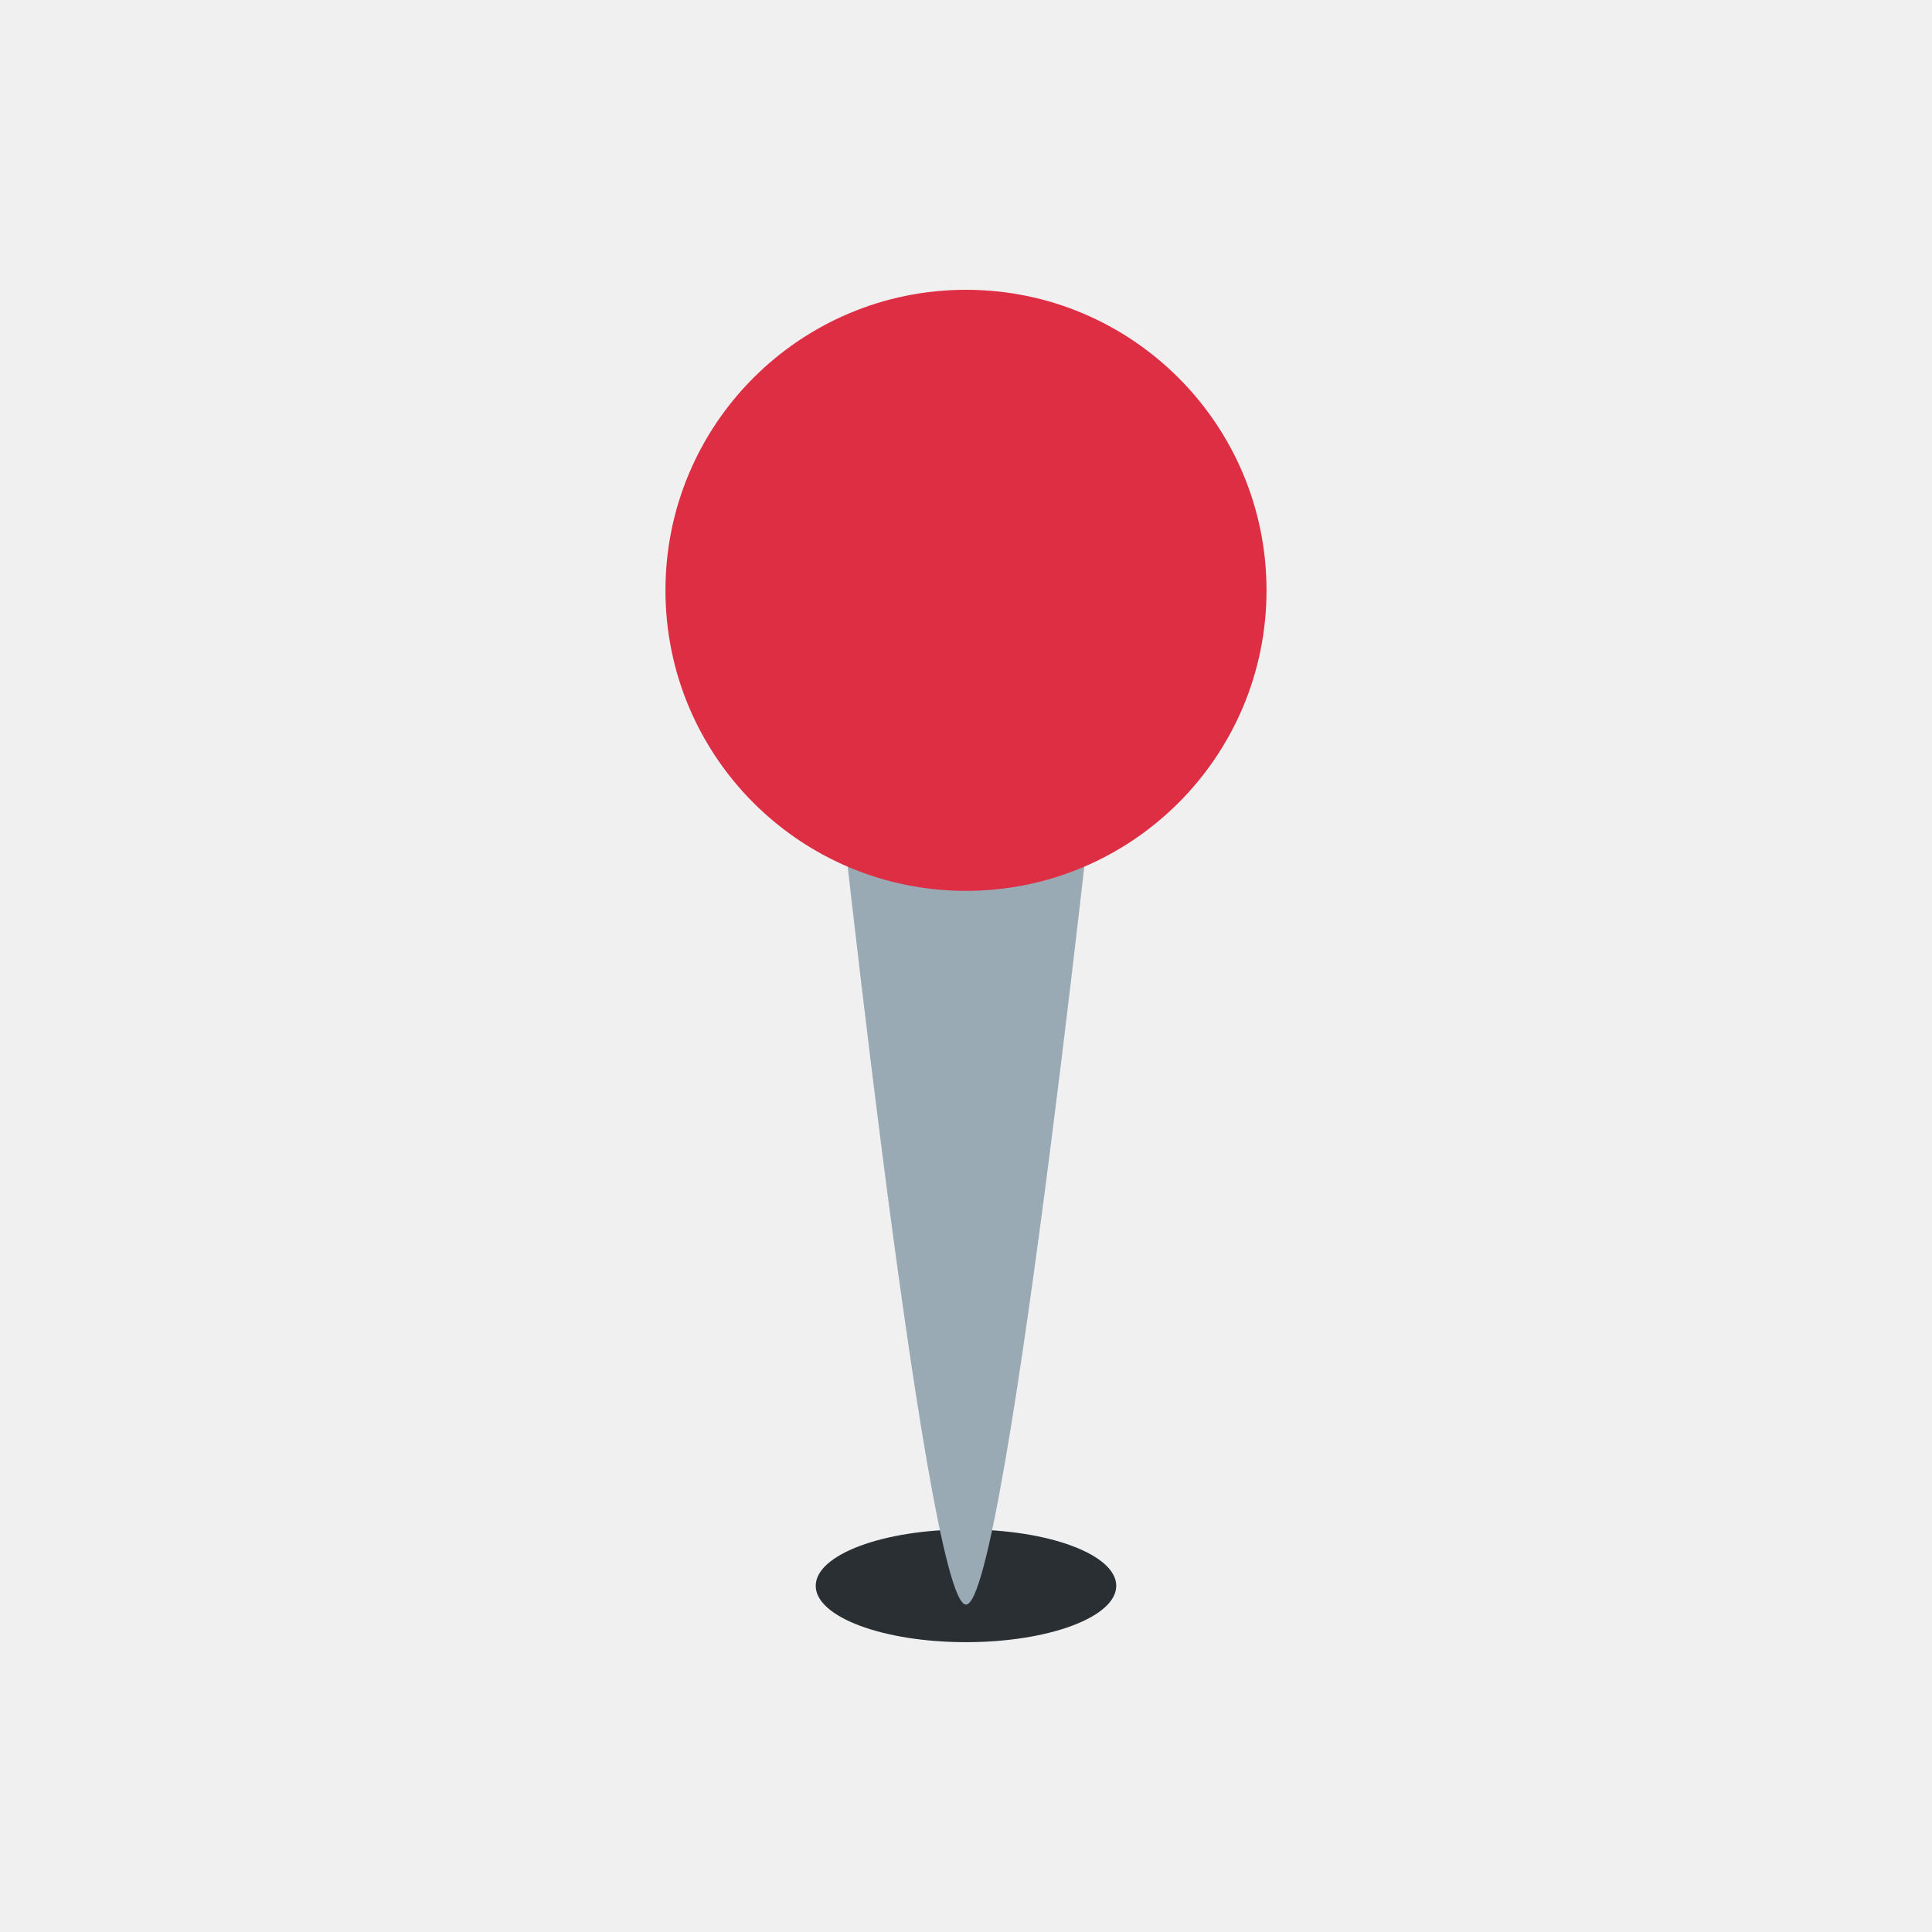
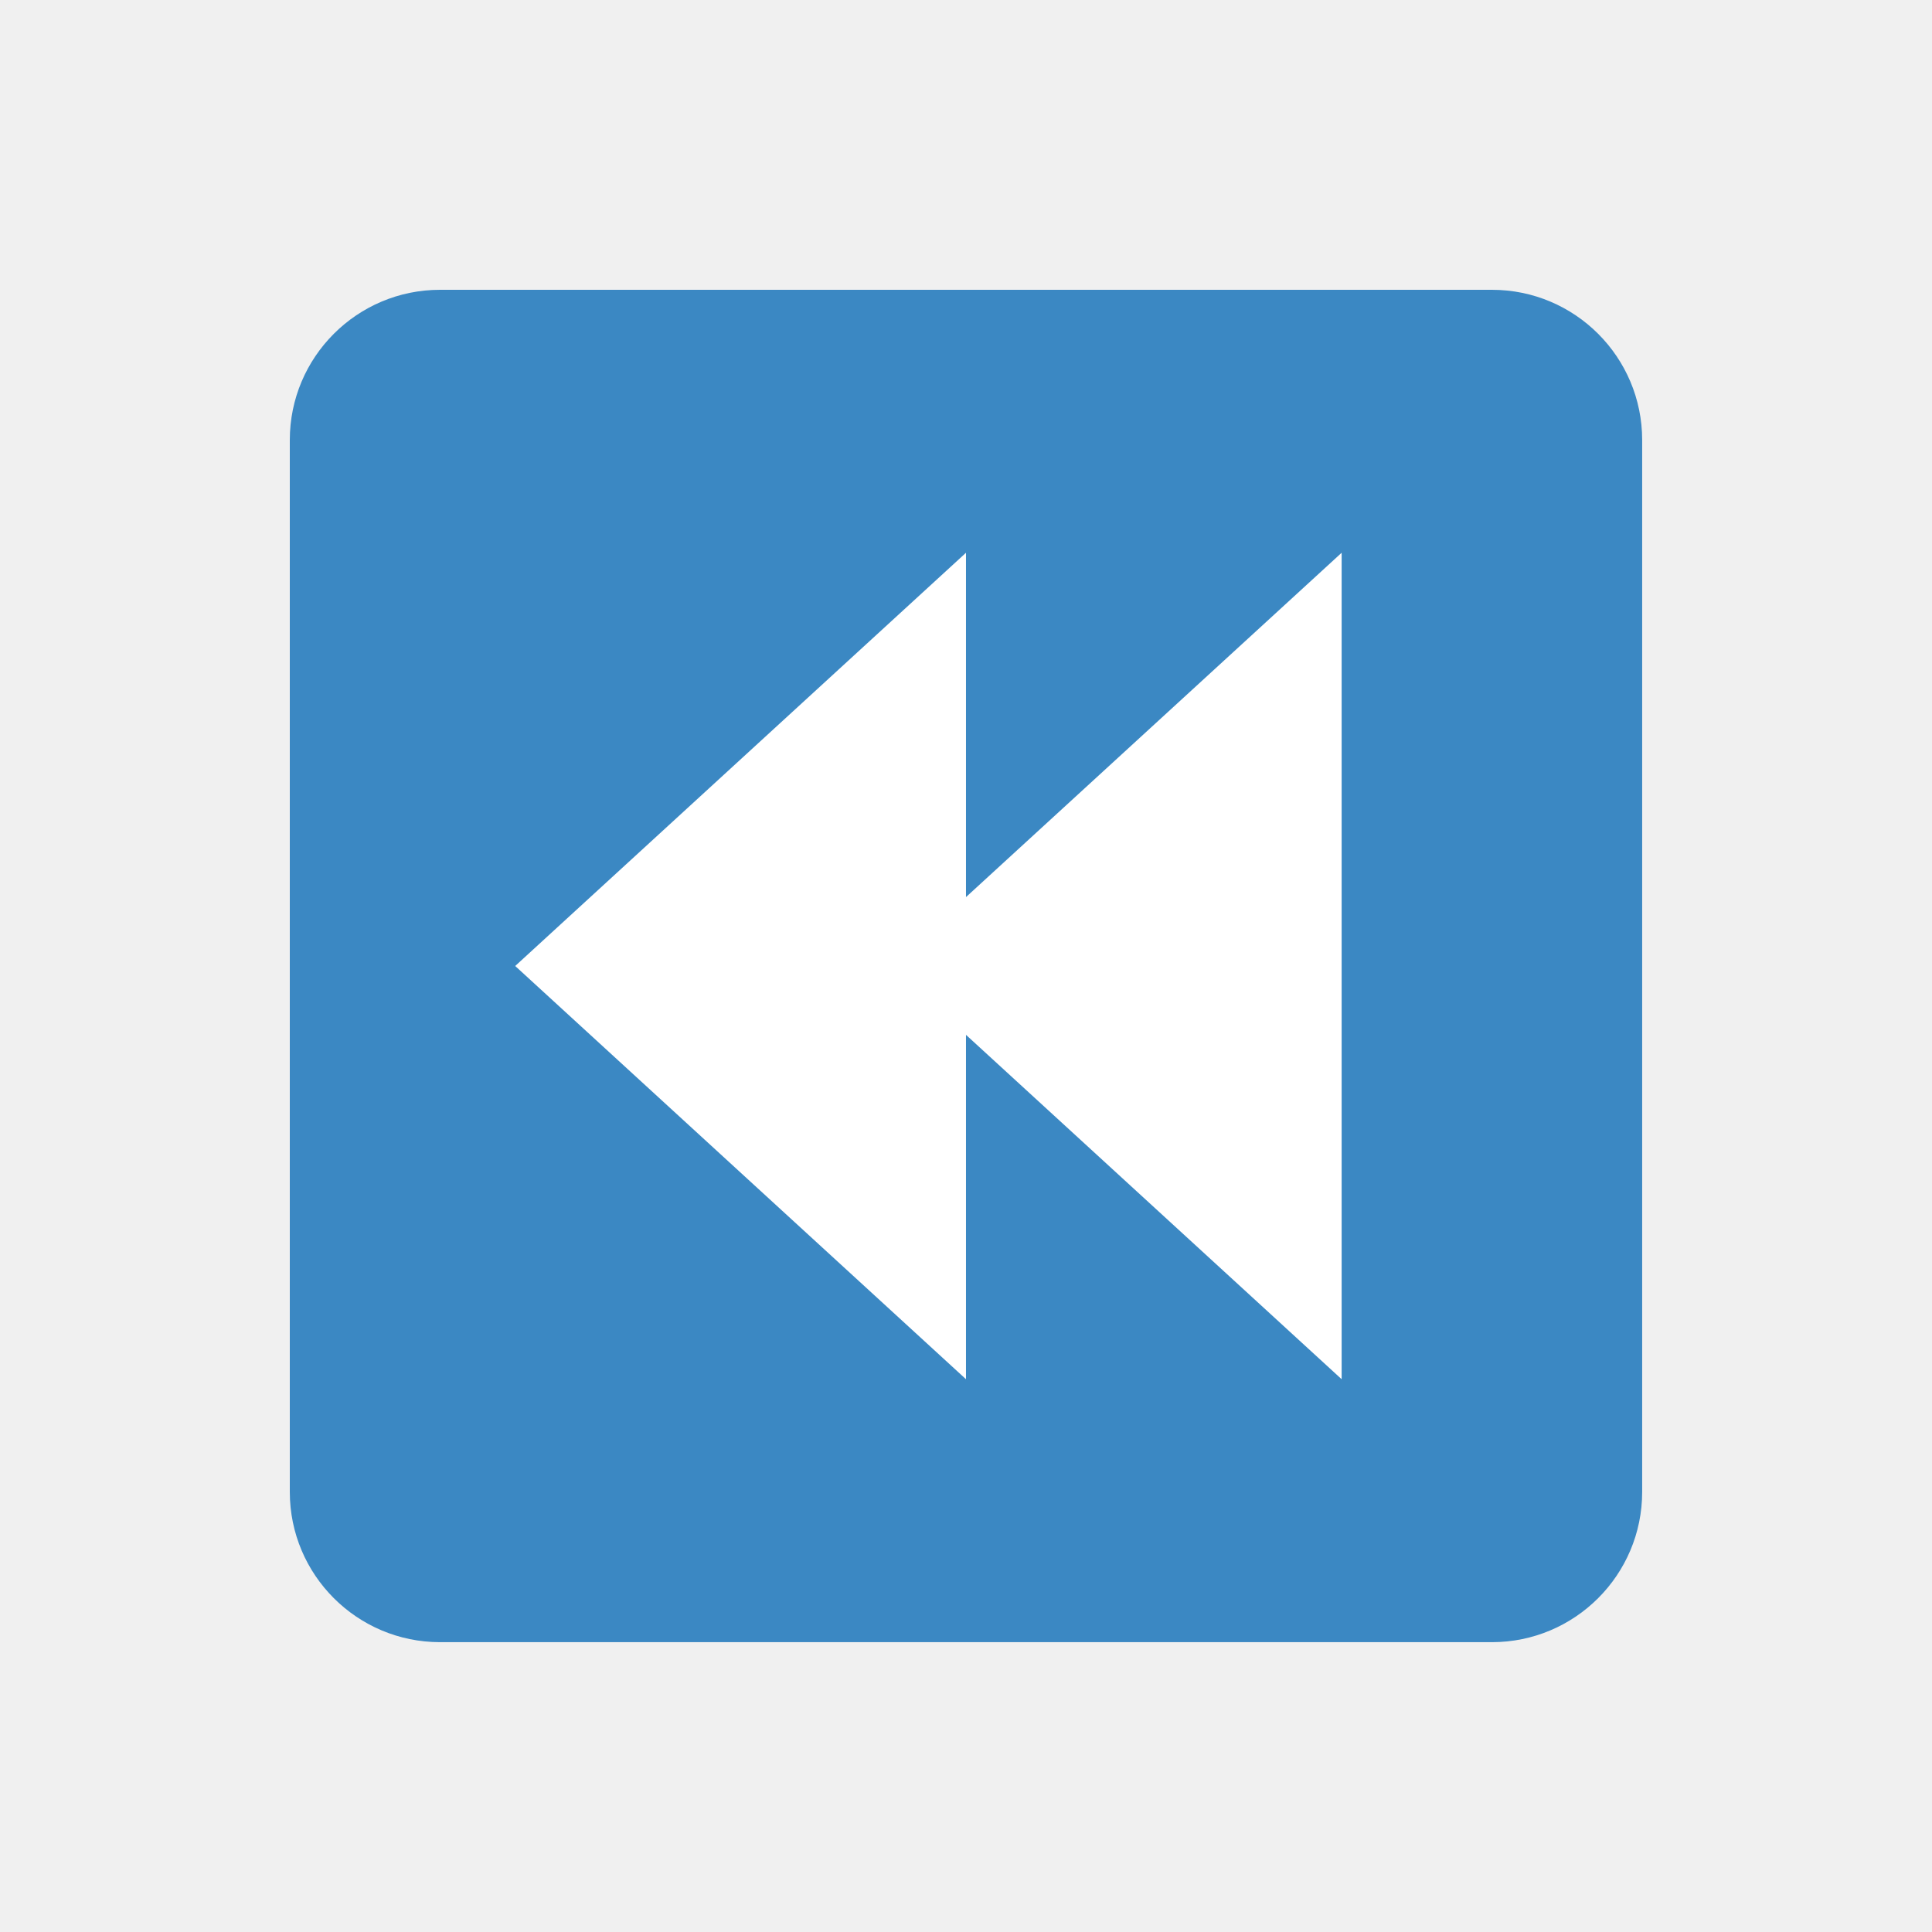
<svg xmlns="http://www.w3.org/2000/svg" viewBox="0 0 200 200" width="100%" height="100%">
  <g transform="translate(30, 30) scale(3.8888)">
-     <ellipse fill="#292F33" cx="18" cy="34.5" rx="4" ry="1.5" />
-     <path fill="#99AAB5" d="M14.339 10.725S16.894 34.998 18.001 35c1.106.001 3.66-24.275 3.66-24.275h-7.322z" />
-     <circle fill="#DD2E44" cx="18" cy="8" r="8" />
+     <path fill="#3B88C3" d="M0 32c0 2.209 1.791 4 4 4h28c2.209 0 4-1.791 4-4V4c0-2.209-1.791-4-4-4H4C1.791 0 0 1.791 0 4v28z" />
+     <path fill="#FFF" d="M6 18L18 7v9.166L28 7v22l-10-9.167V29z" />
  </g>
</svg>
